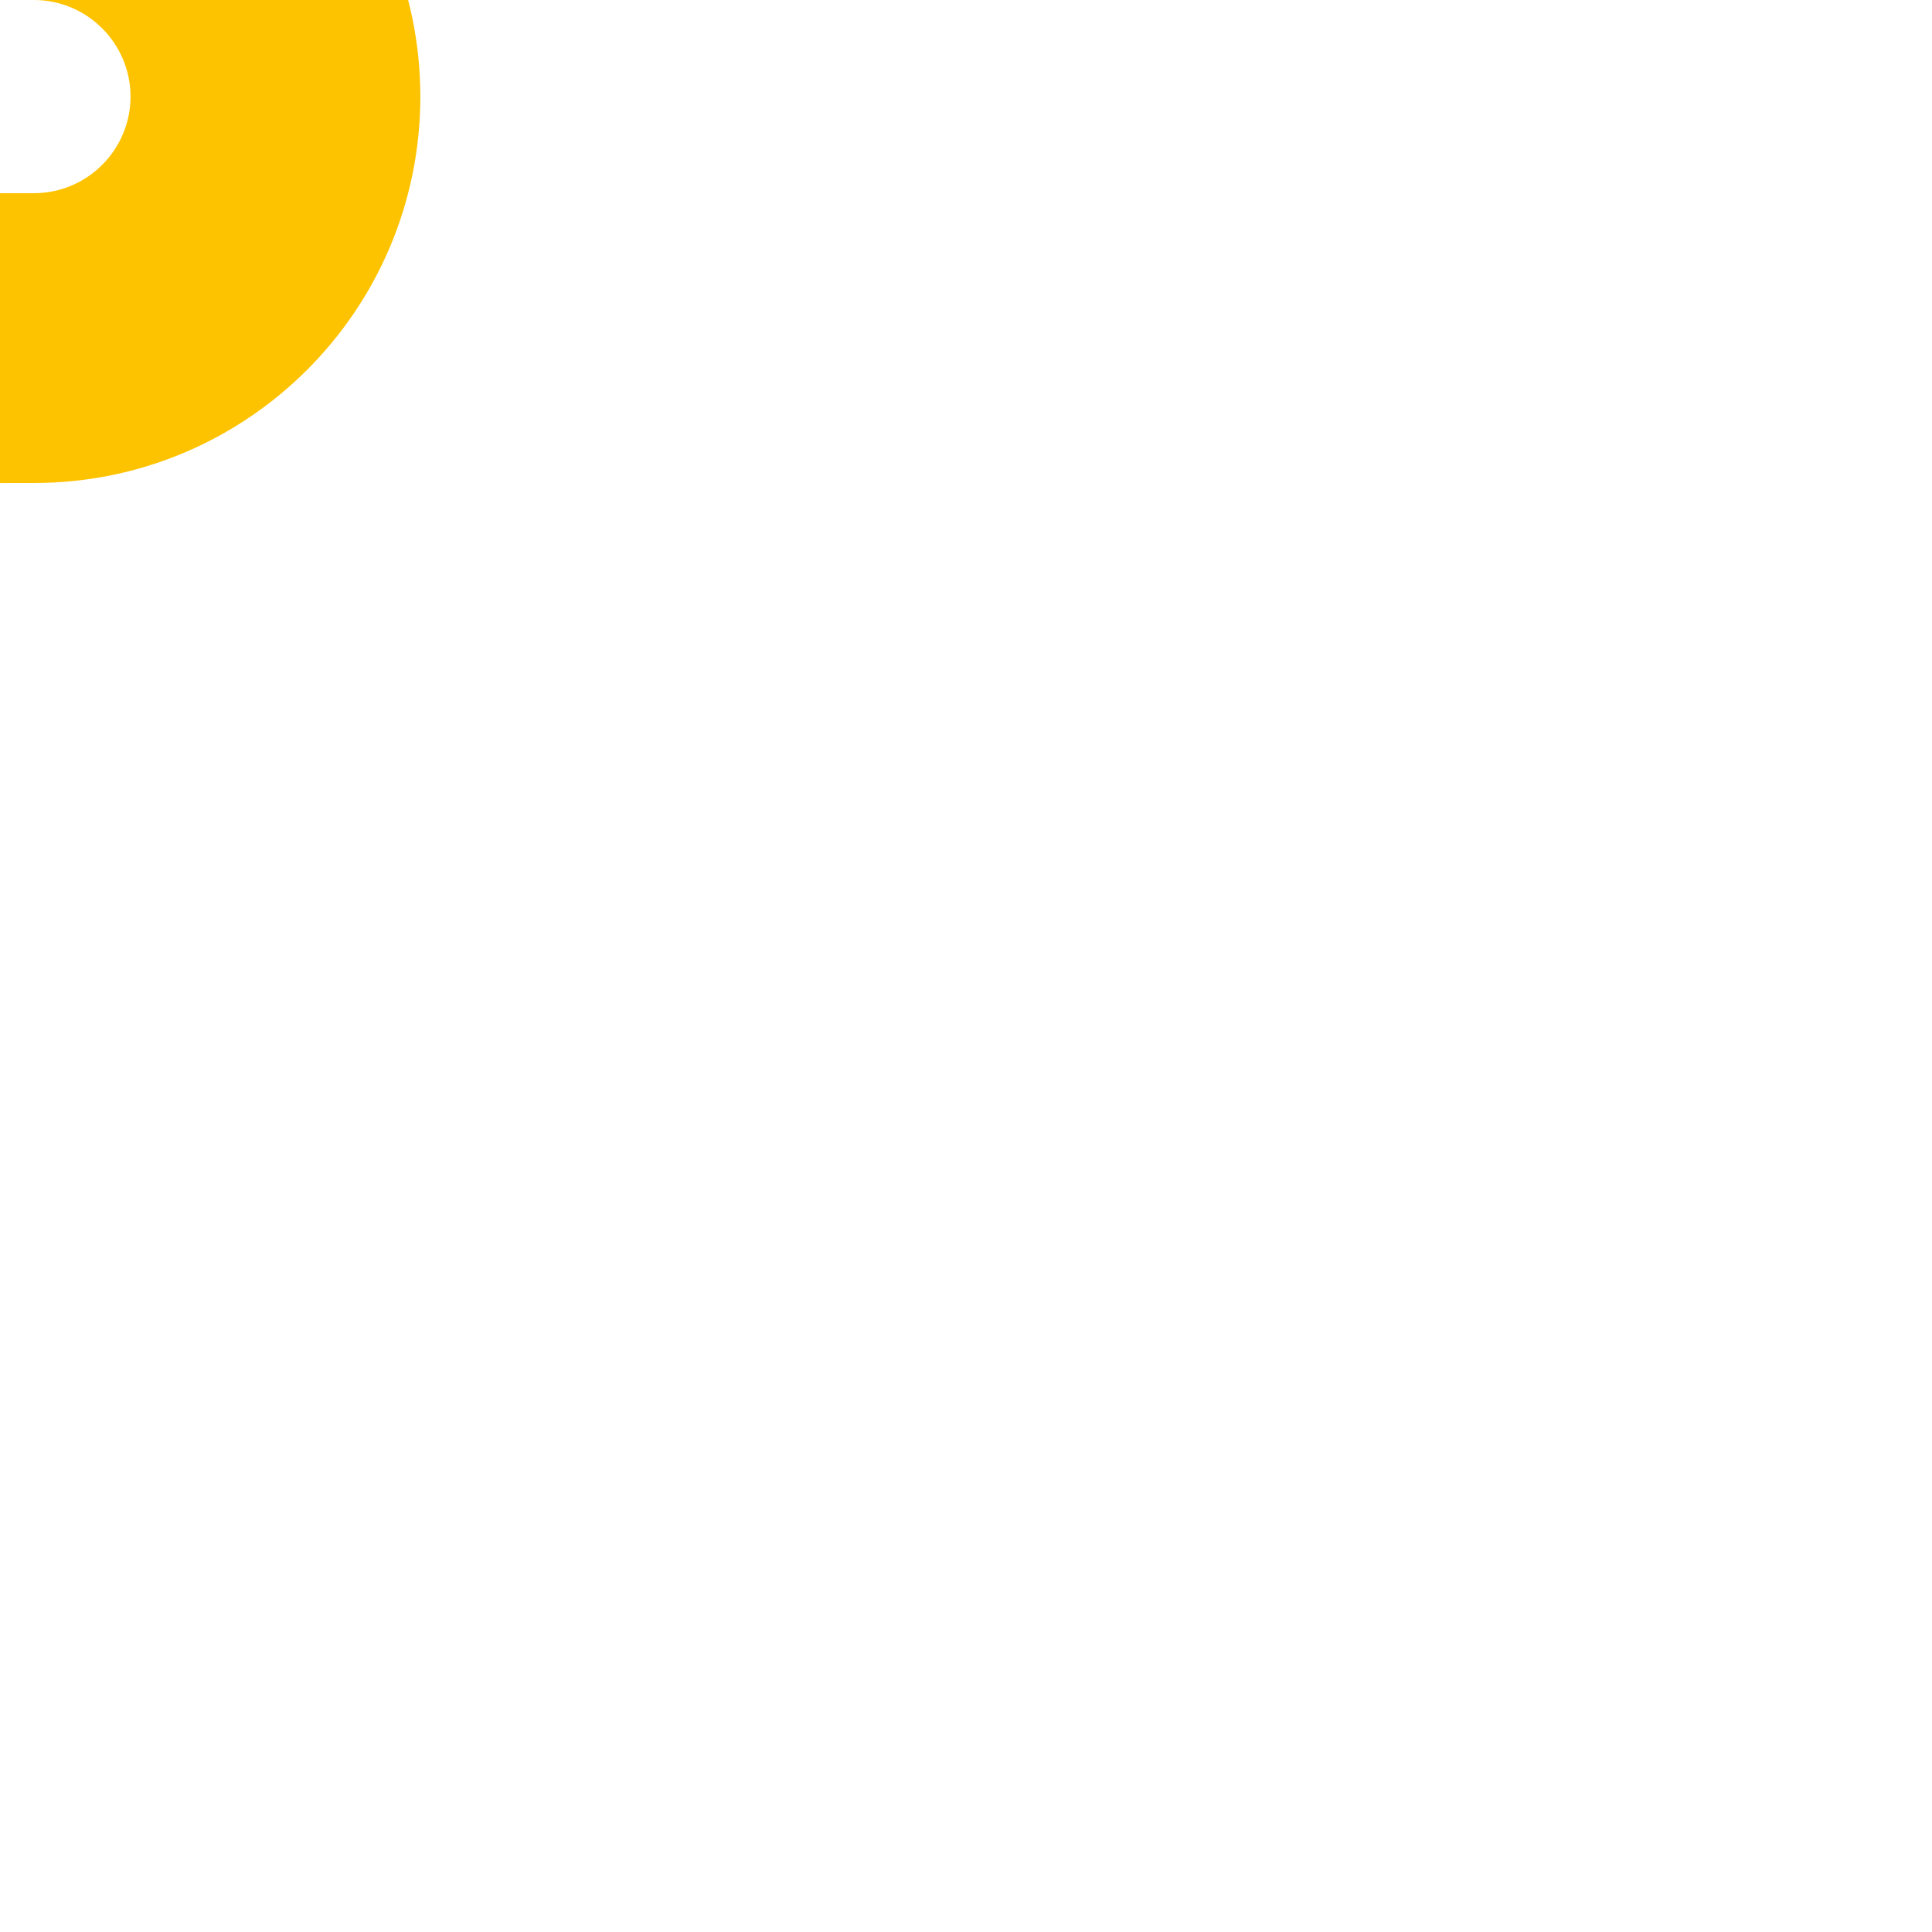
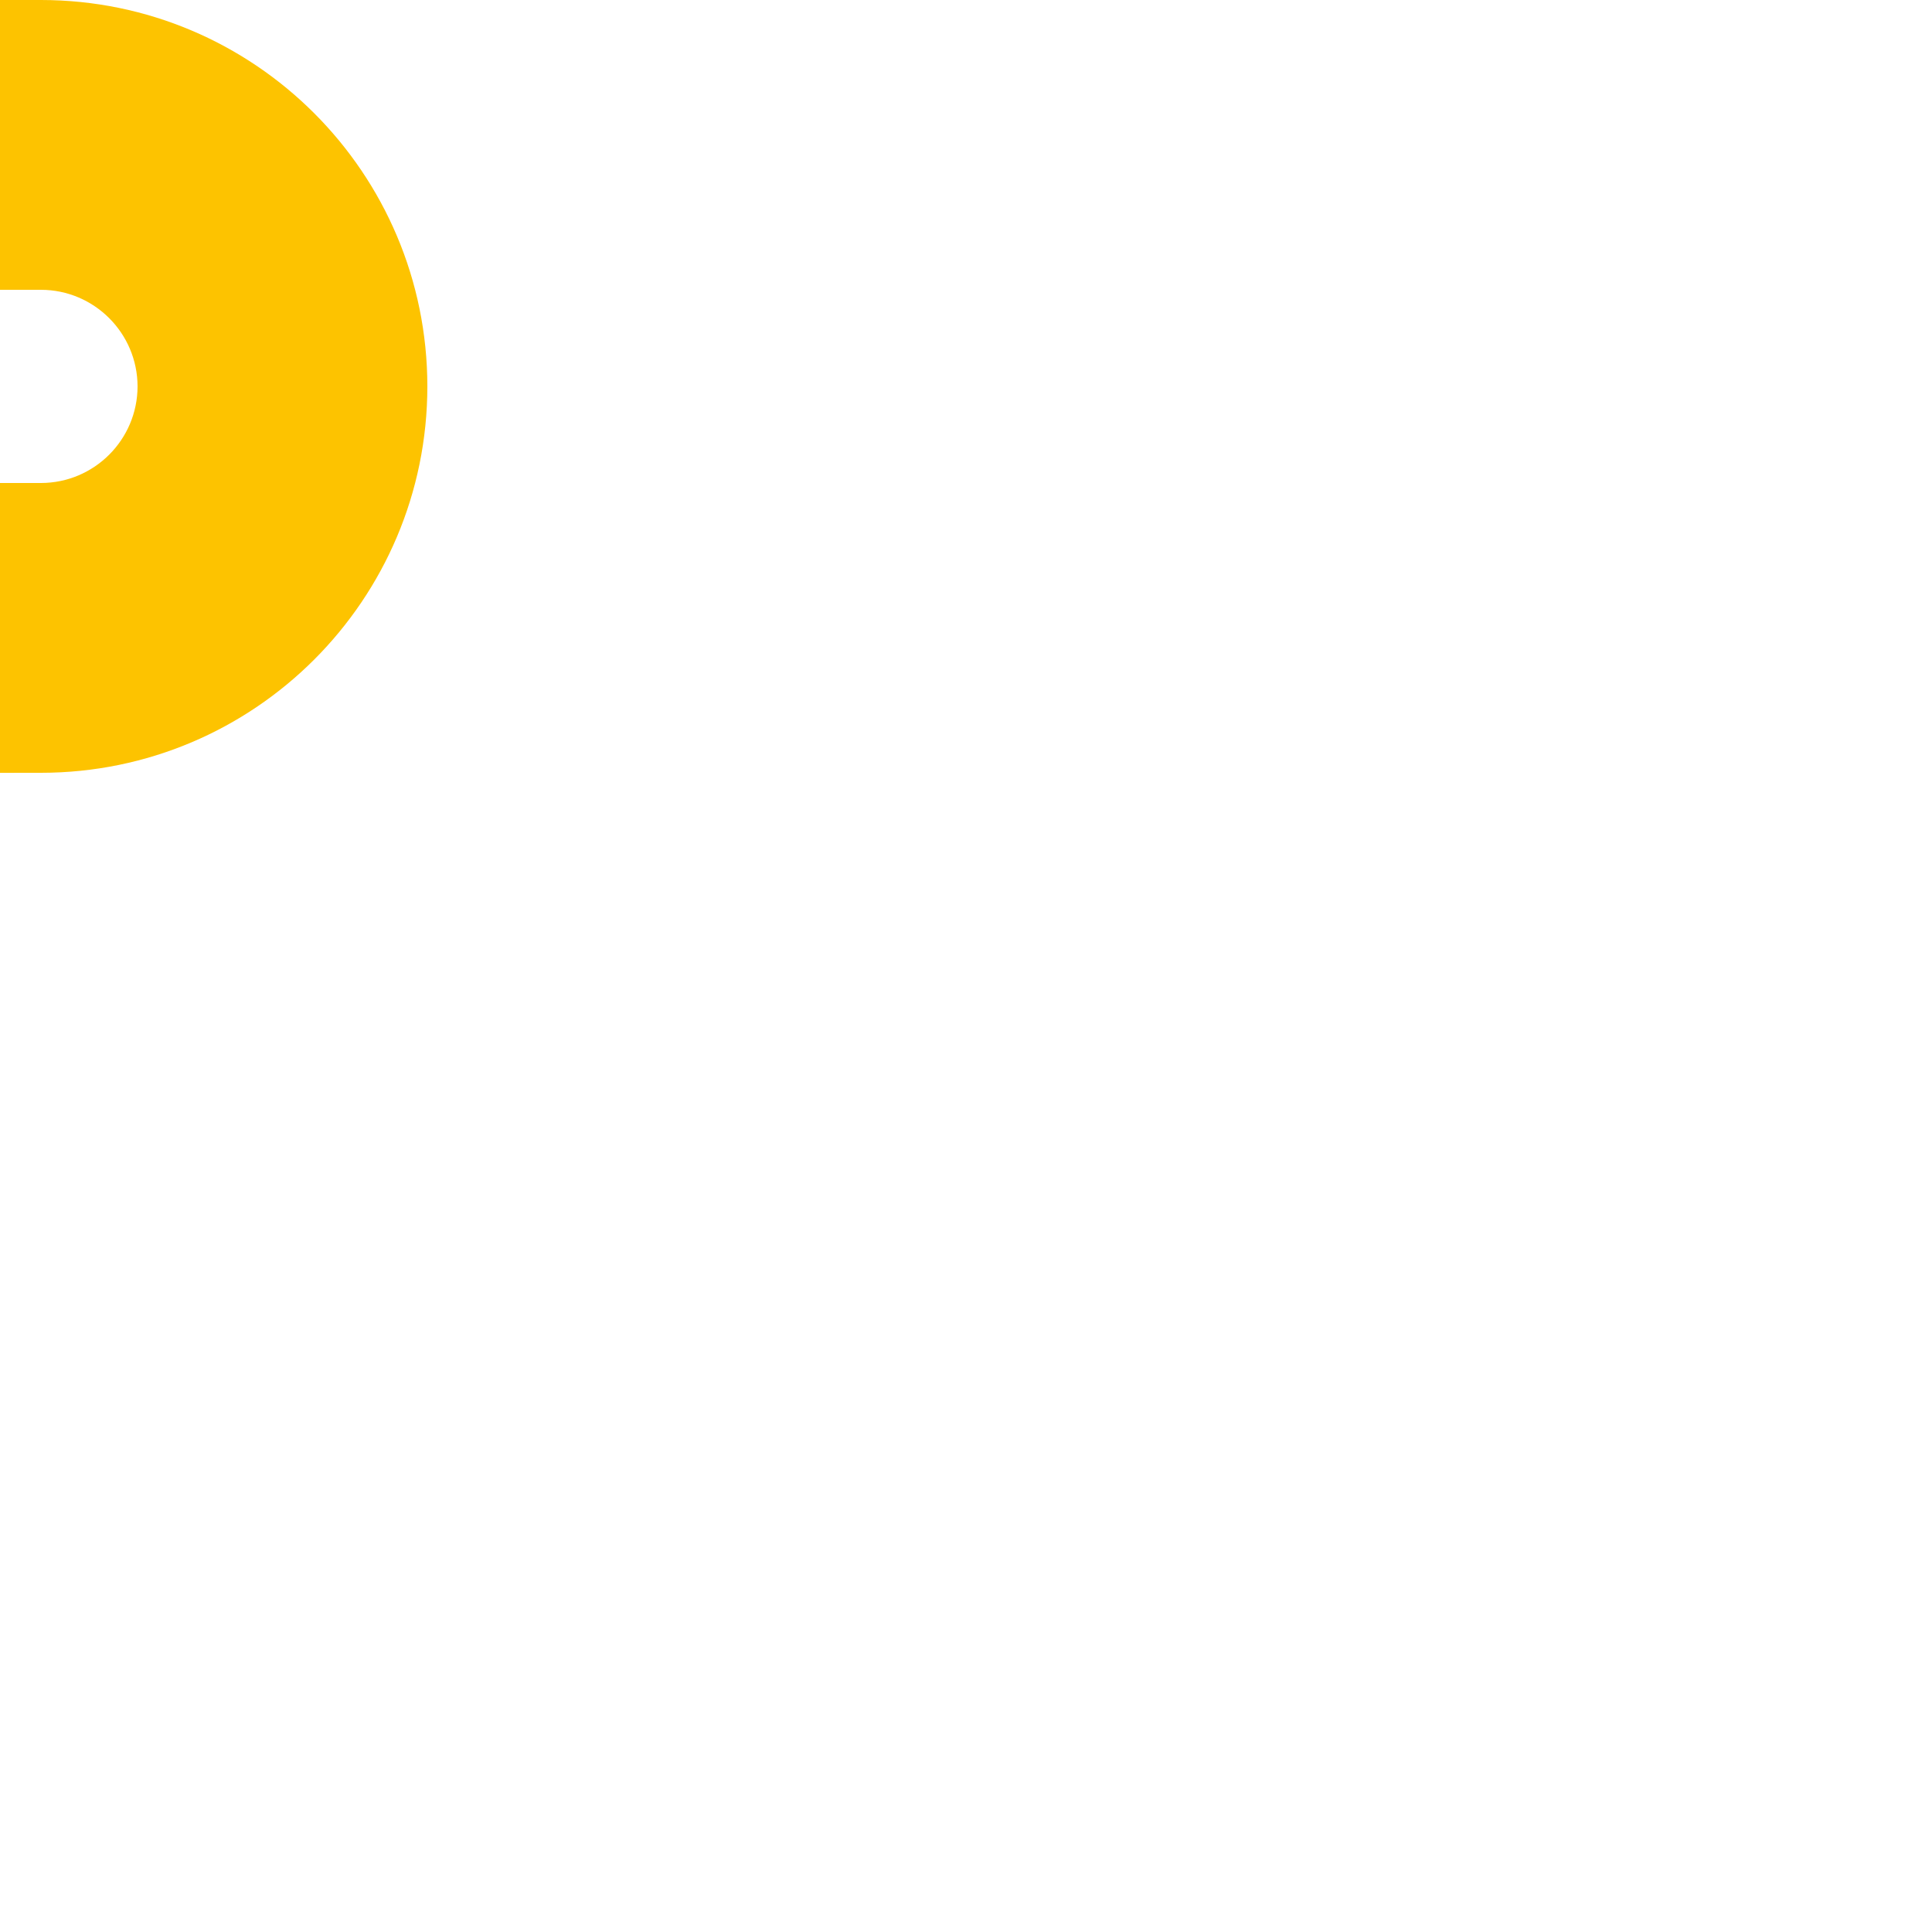
<svg xmlns="http://www.w3.org/2000/svg" version="1.1" id="Ebene_1" x="0px" y="0px" width="100px" height="100px" viewBox="0 0 100 100" enable-background="new 0 0 100 100" xml:space="preserve">
-   <path fill="#FDC300" d="M-0.363,10h2.121c2.756-0.004,4.993-2.24,4.999-4.999l0,0C6.751,2.242,4.515,0.005,1.758,0l0,0h-2.121v-15  h2.121c11.047,0.006,19.993,8.952,19.999,20.001l0,0C21.751,16.048,12.805,24.996,1.758,25l0,0l-2.121,0.002V10L-0.363,10z   M-0.363,0v0.002V0L-0.363,0z" />
+   <path fill="#FDC300" d="M0,25h2.121c2.756-0.004,4.993-2.24,4.999-4.999l0,0C7.114,17.242,4.878,15.005,2.121,15l0,0H0V0h2.121  C13.168,0.006,22.114,8.952,22.12,20.001l0,0C22.114,31.048,13.168,39.996,2.121,40l0,0L0,40.002V25L0,25z M0,15v0.002V15L0,15z" />
</svg>
